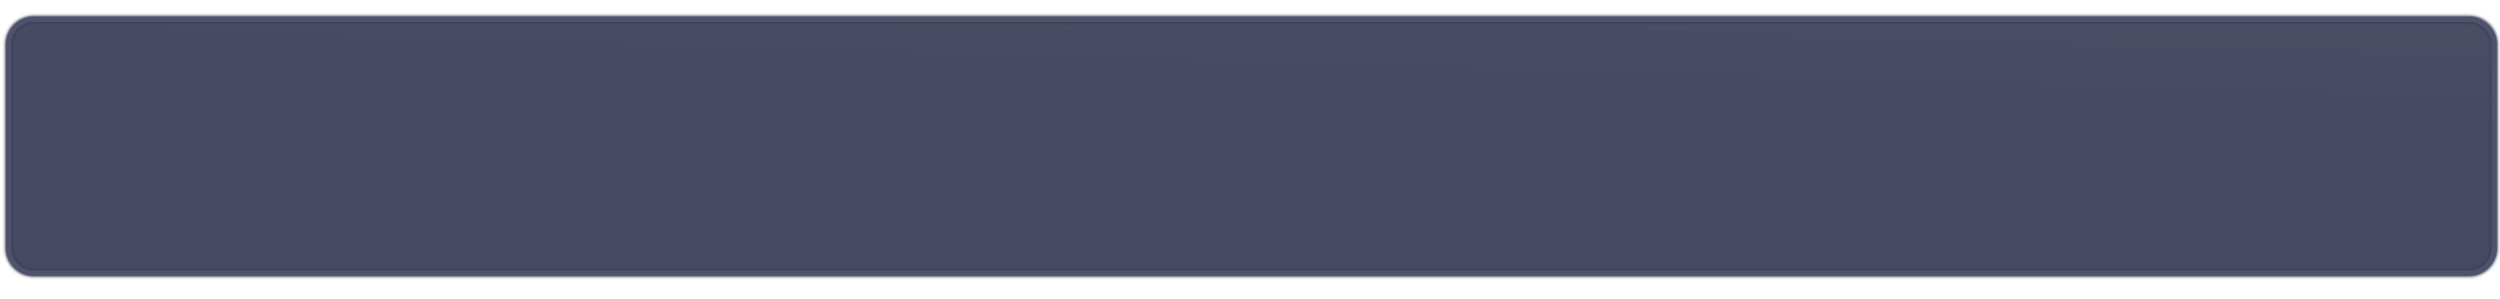
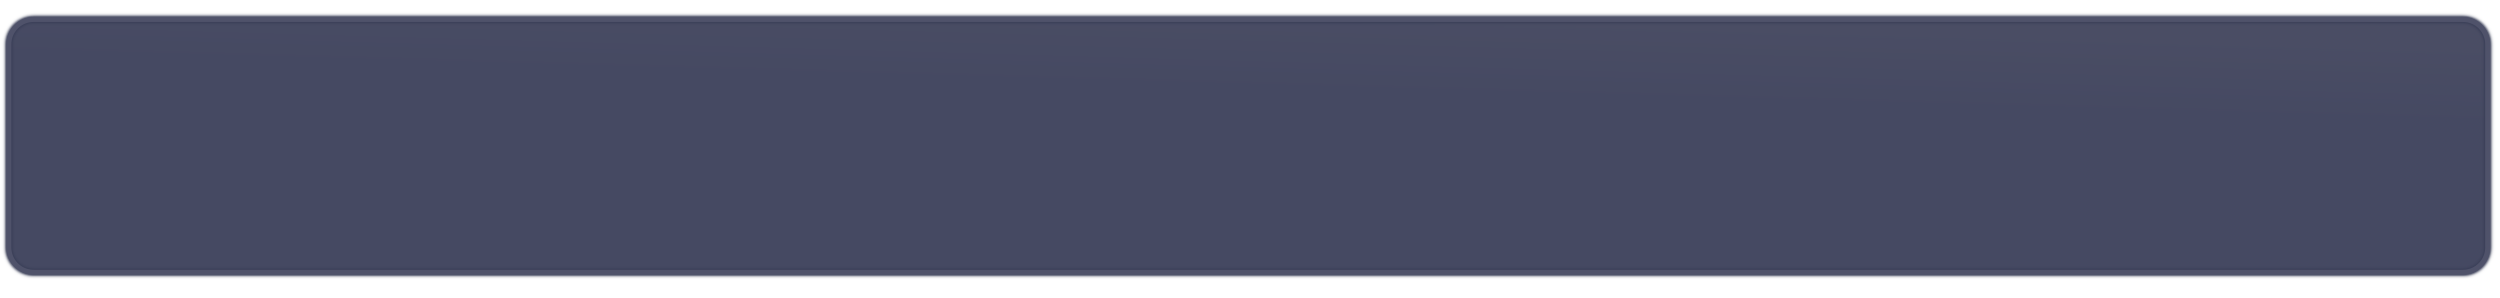
- <svg xmlns="http://www.w3.org/2000/svg" xmlns:xlink="http://www.w3.org/1999/xlink" viewBox="0 0 99.748 11.906" preserveAspectRatio="xMidYMid slice" version="1.1" id="svg8483">
+ <svg xmlns="http://www.w3.org/2000/svg" xmlns:xlink="http://www.w3.org/1999/xlink" viewBox="0 0 100 11.906" preserveAspectRatio="xMidYMid slice" version="1.1" id="svg8483">
  <defs id="defs8480">
    <linearGradient id="linearGradient4934">
      <stop style="stop-color:#454962;stop-opacity:1;" offset="0" id="stop4930" />
      <stop style="stop-color:#4a4d64;stop-opacity:1" offset="1" id="stop4932" />
    </linearGradient>
    <linearGradient xlink:href="#linearGradient4934" id="linearGradient8744" x1="56.354" y1="3.316" x2="56.446" y2="0.059" gradientUnits="userSpaceOnUse" gradientTransform="translate(0,0.5291666)" />
    <filter style="color-interpolation-filters:sRGB" id="filter9066" x="-0.003" y="-0.031" width="1.006" height="1.063">
      <feGaussianBlur stdDeviation="0.069" id="feGaussianBlur9068" />
    </filter>
  </defs>
  <g id="layer1">
    <rect style="mix-blend-mode:normal;fill:url(#linearGradient8744);fill-opacity:1;stroke:#393e57;stroke-width:0.3;stroke-linecap:square;stroke-linejoin:bevel;stroke-miterlimit:4;stroke-dasharray:none;paint-order:fill markers stroke;filter:url(#filter9066)" id="rect8736" width="99.154" height="10.113" x="0.354" y="0.778" ry="0.992" />
    <rect style="mix-blend-mode:normal;fill:none;fill-opacity:1;stroke:#4f526a;stroke-width:0.2;stroke-linecap:square;stroke-linejoin:bevel;stroke-miterlimit:4;stroke-dasharray:none;stroke-opacity:1;paint-order:fill markers stroke" id="rect9449" width="99.154" height="10.113" x="0.354" y="0.778" ry="0.992" />
  </g>
</svg>
